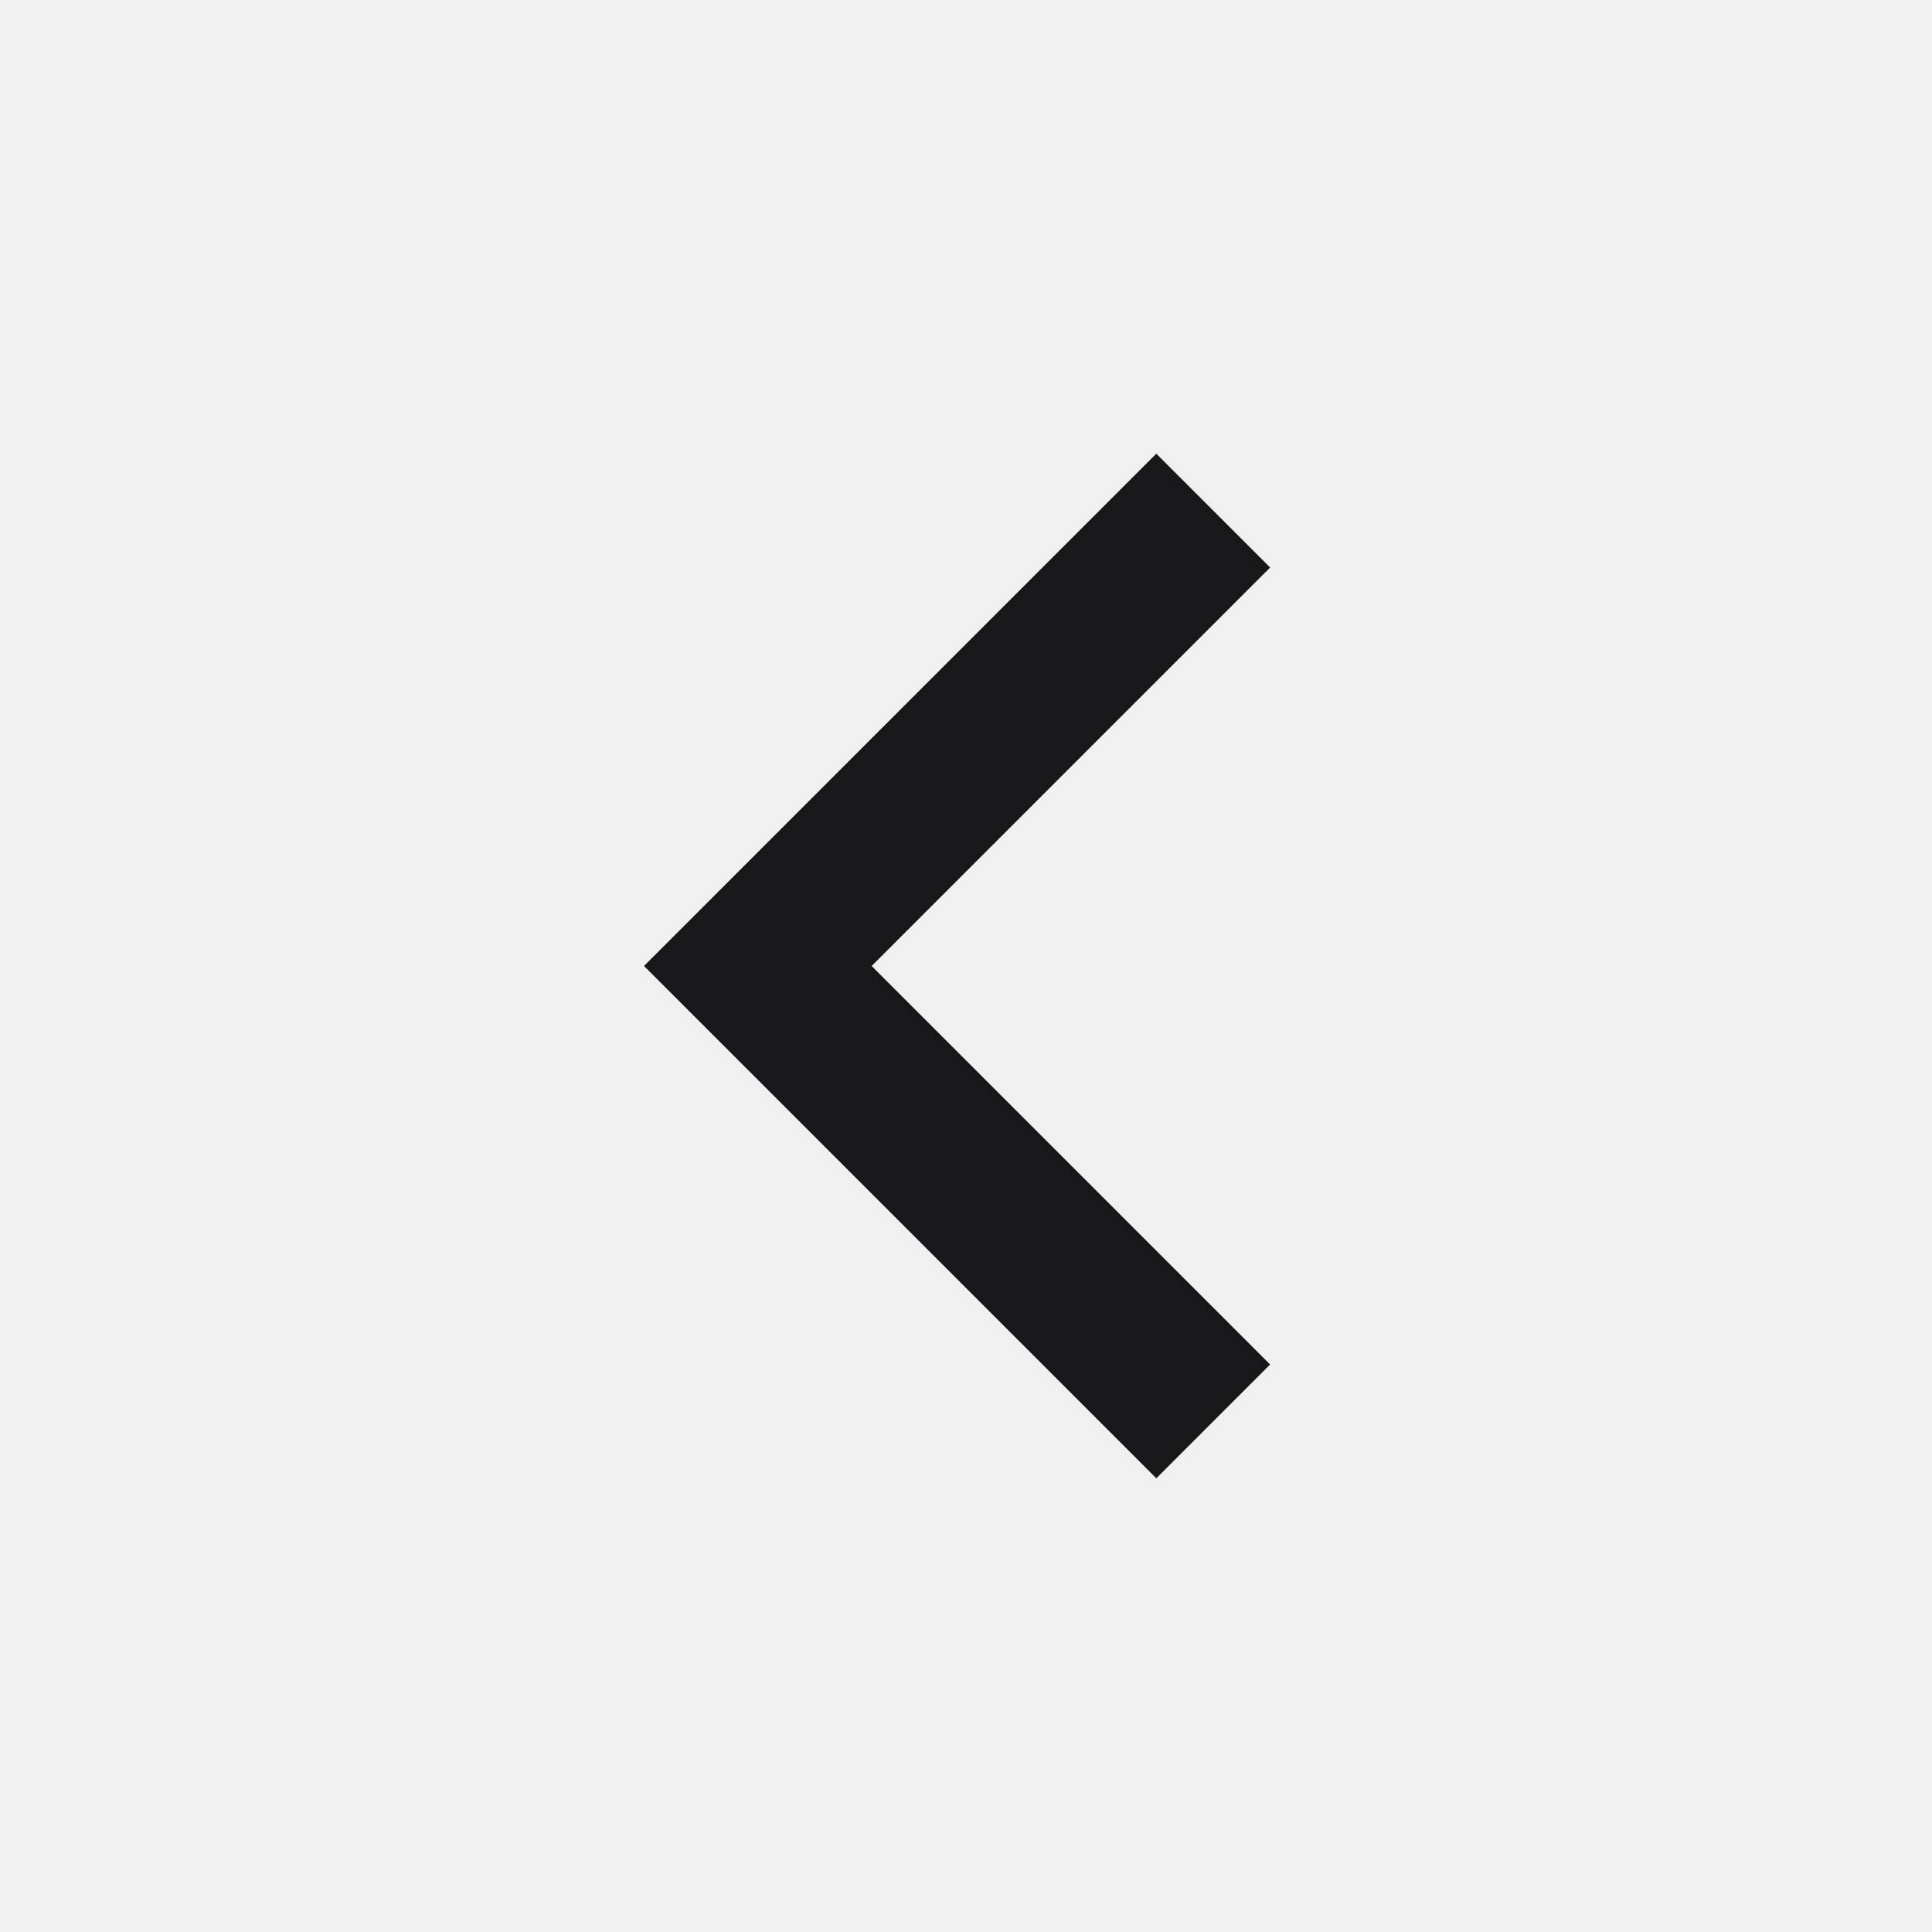
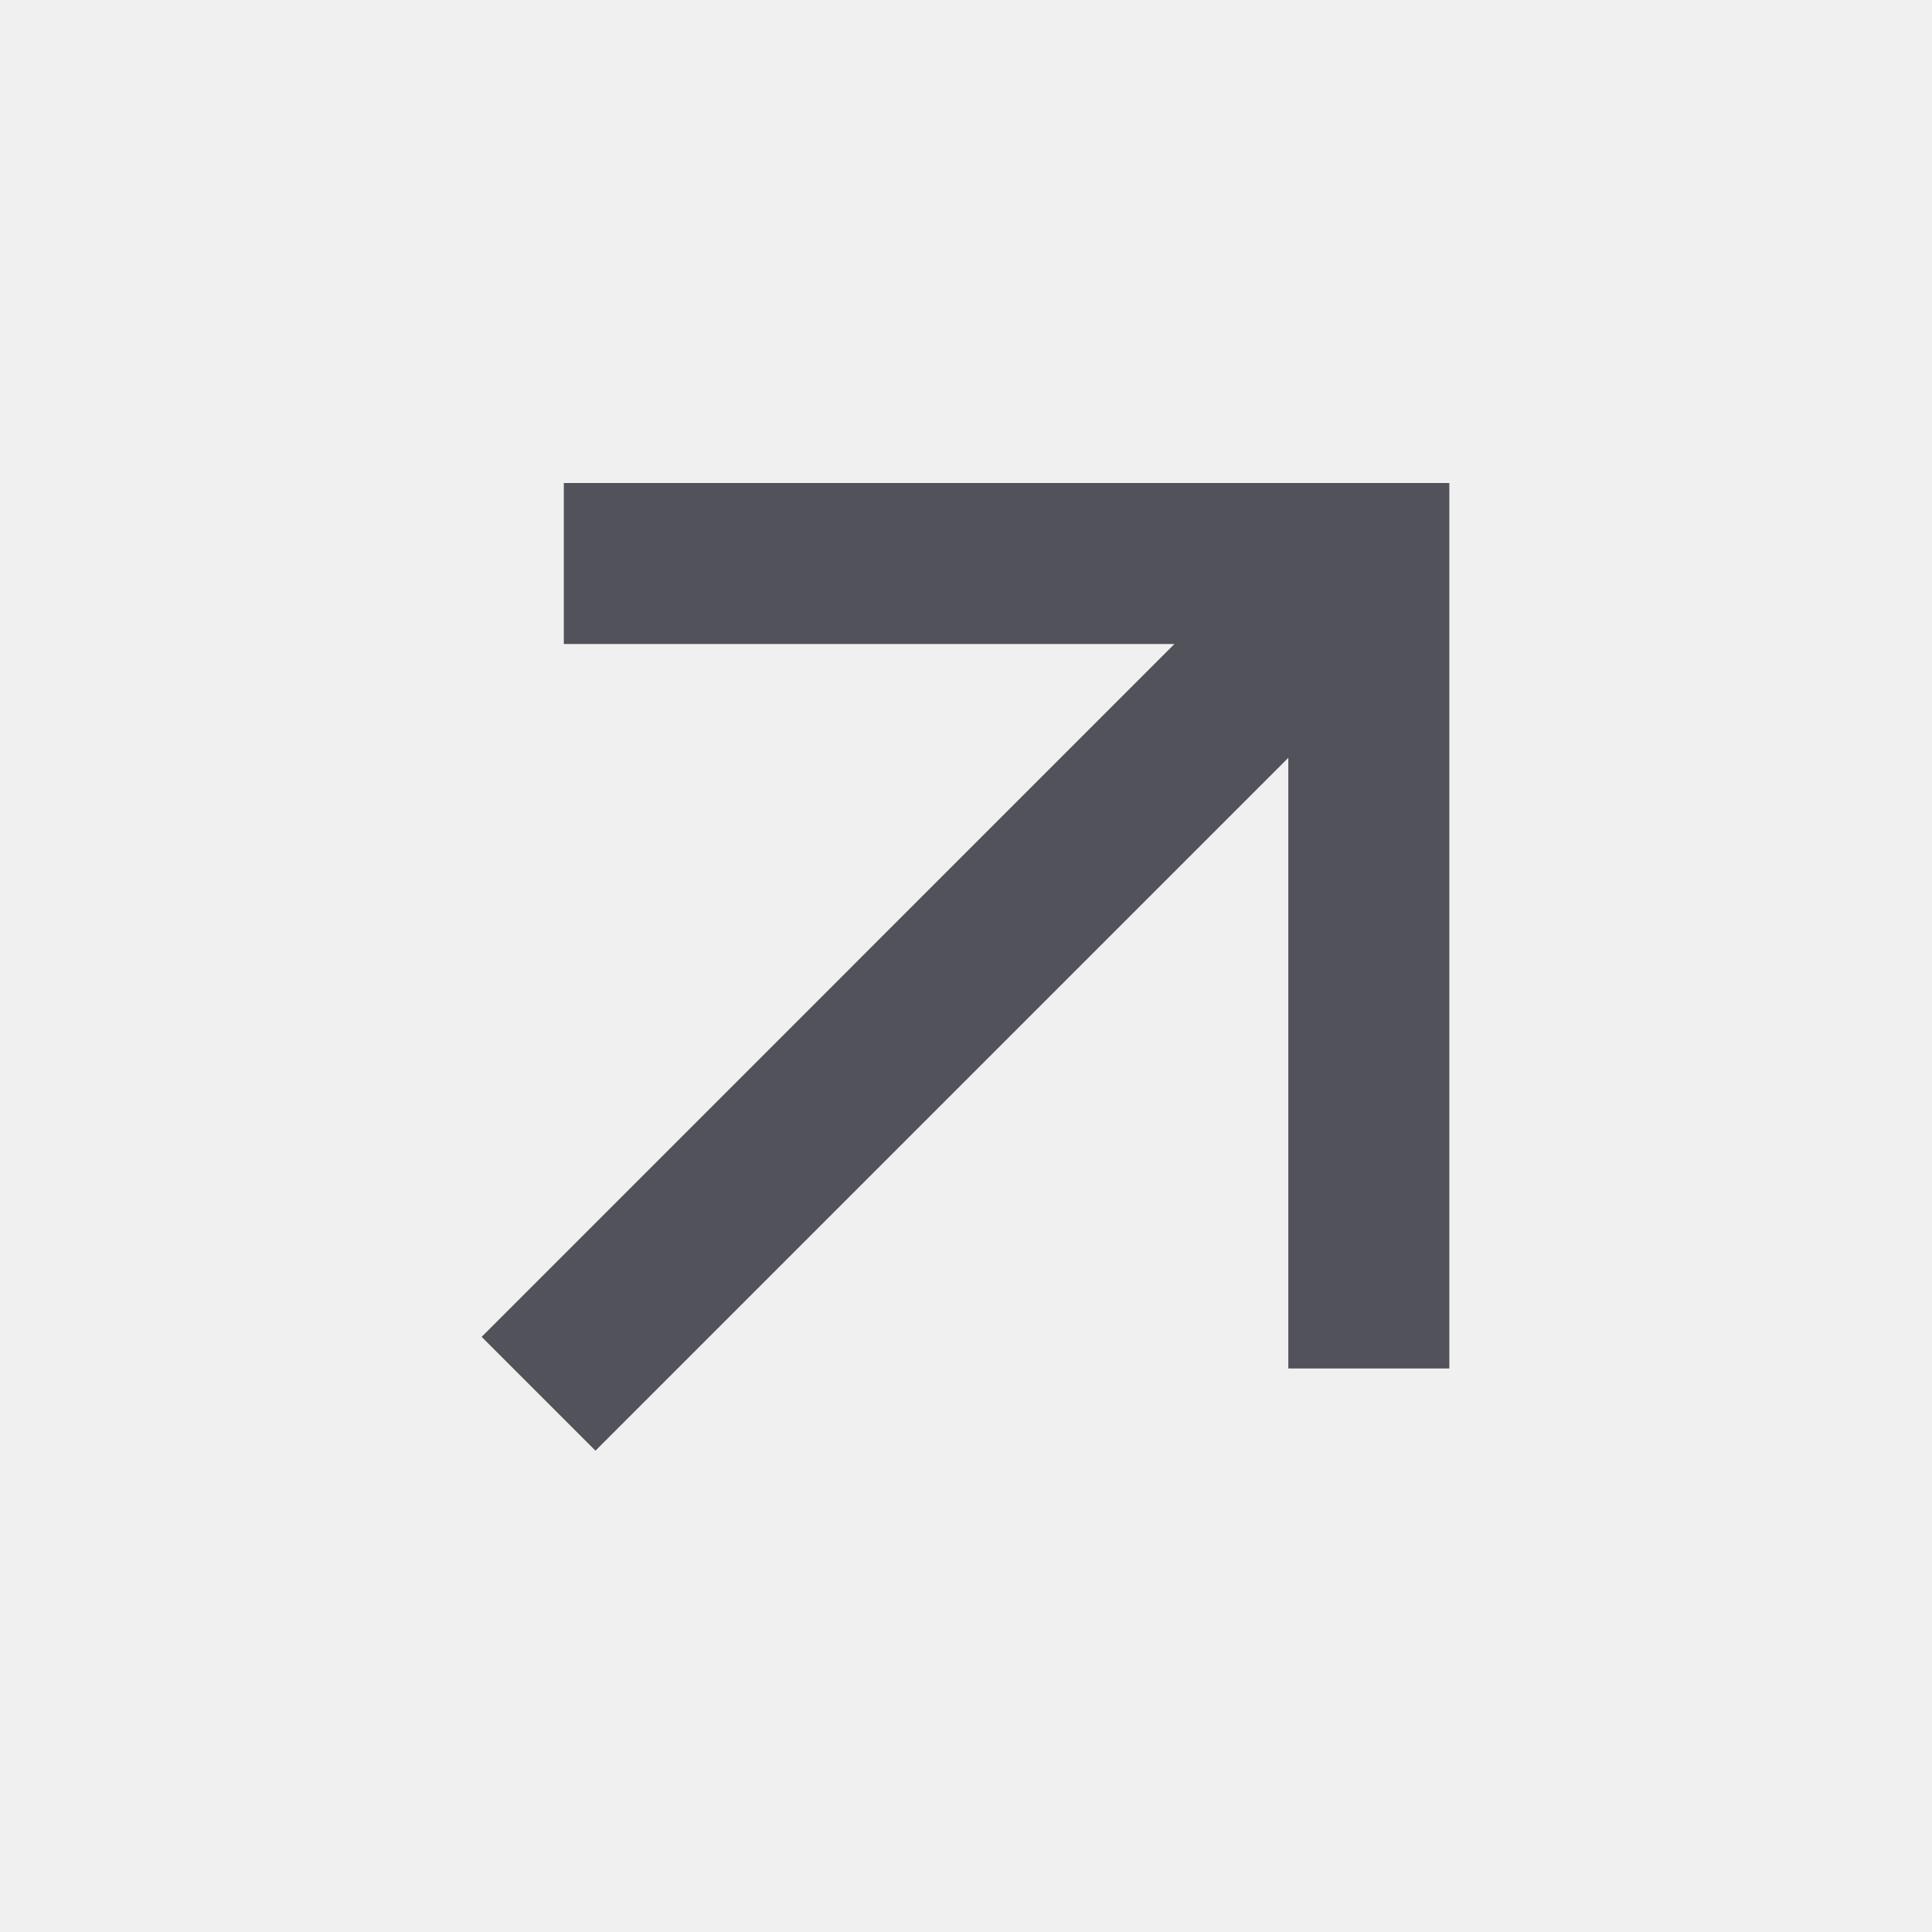
<svg xmlns="http://www.w3.org/2000/svg" width="24" height="24" viewBox="0 0 24 24" fill="none">
-   <g clip-path="url(#clip0_42_1224)">
-     <path d="M10.828 12L15.778 16.95L14.364 18.364L8 12L14.364 5.636L15.778 7.05L10.828 12Z" fill="#18181B" />
+   <g clip-path="url(#clip0_52_2019)">
+     <path d="M16.004 9.414L7.397 18.021L5.983 16.607L14.589 8H7.004V6H18.004V17H16.004V9.414Z" fill="#52525B" />
  </g>
  <defs>
-     <clipPath id="clip0_42_1224">
+     <clipPath id="clip0_52_2019">
      <rect width="24" height="24" fill="white" />
    </clipPath>
  </defs>
</svg>
